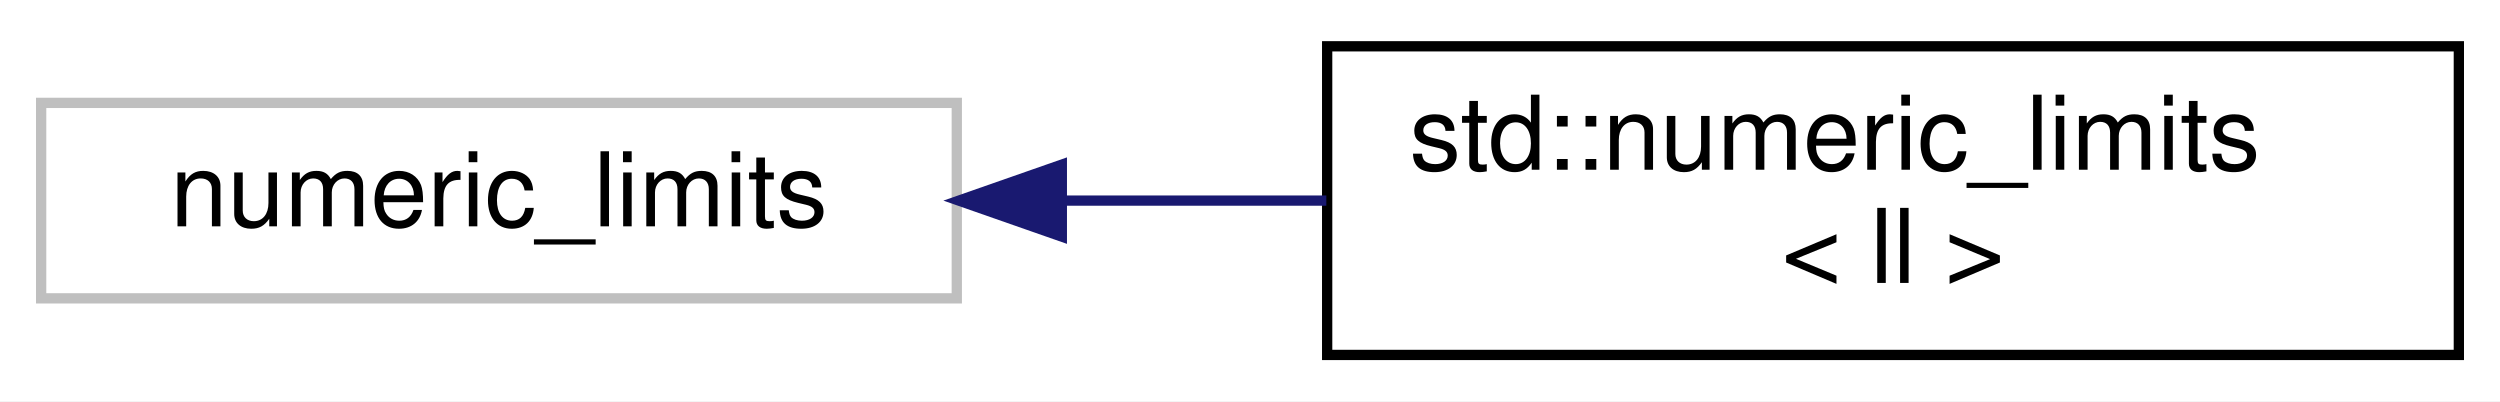
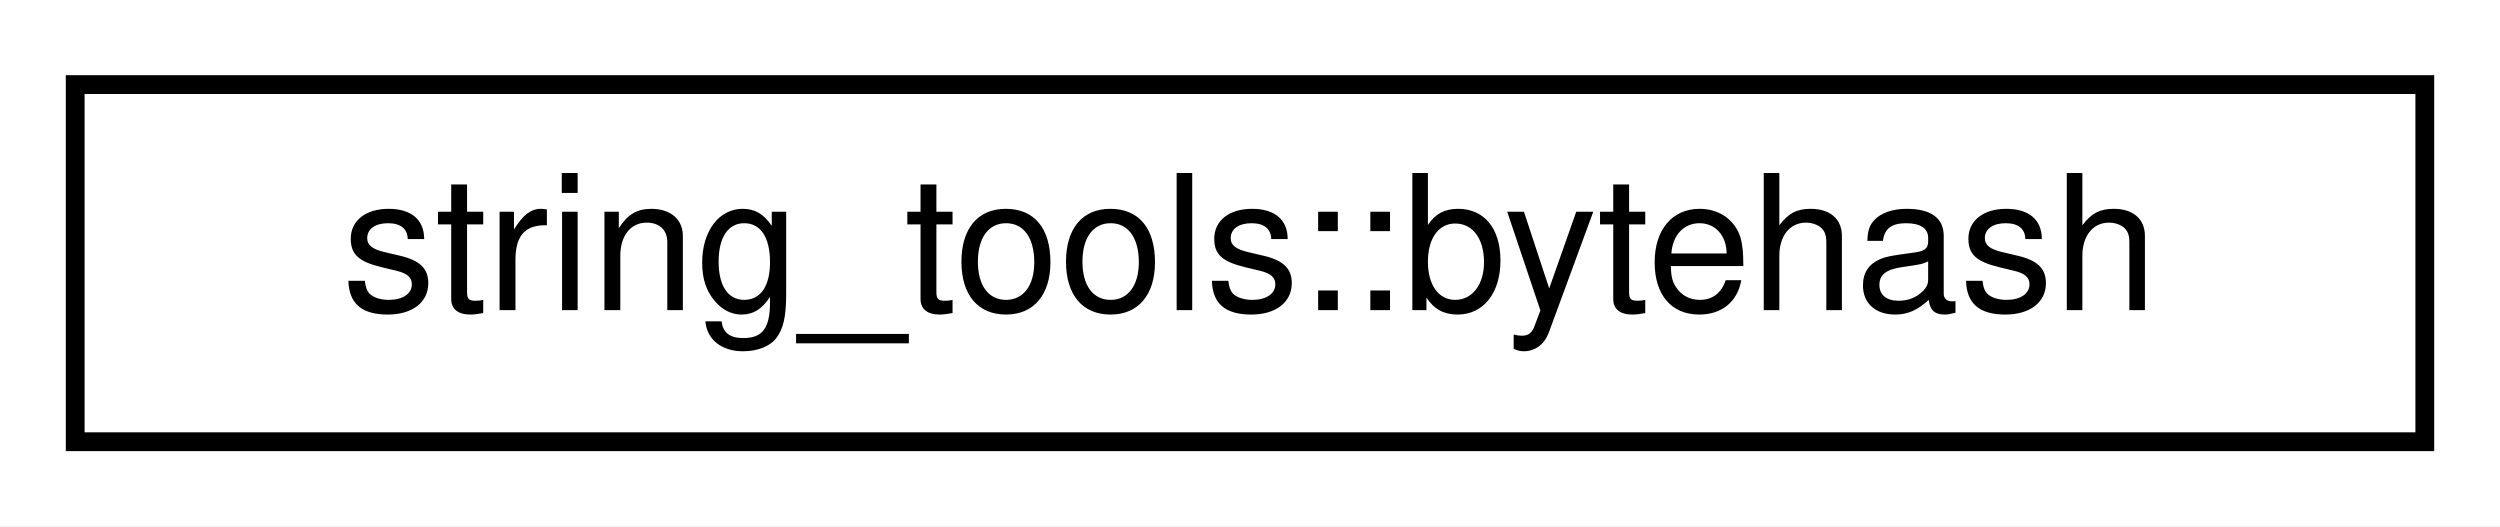
- <svg xmlns="http://www.w3.org/2000/svg" xmlns:xlink="http://www.w3.org/1999/xlink" width="243pt" height="39pt" viewBox="0.00 0.00 243.00 39.00">
-   <g id="graph0" class="graph" transform="scale(1 1) rotate(0) translate(4 35)">
-     <polygon fill="white" stroke="transparent" points="-4,4 -4,-35 239,-35 239,4 -4,4" />
+ <svg xmlns="http://www.w3.org/2000/svg" xmlns:xlink="http://www.w3.org/1999/xlink" width="133pt" height="28pt" viewBox="0.00 0.00 133.00 28.00">
+   <g id="graph0" class="graph" transform="scale(1 1) rotate(0) translate(4 24)">
+     <polygon fill="white" stroke="transparent" points="-4,4 -4,-24 129,-24 129,4 -4,4" />
    <g id="node1" class="node">
      <g id="a_node1">
-         <a xlink:title=" ">
-           <polygon fill="white" stroke="#bfbfbf" points="0,-6 0,-25 89,-25 89,-6 0,-6" />
-           <text text-anchor="middle" x="44.5" y="-13" font-family="Helvetica,sans-Serif" font-size="10.00">numeric_limits</text>
+         <a xlink:href="structstring__tools_1_1bytehash.html" target="_top" xlink:title=" ">
+           <polygon fill="white" stroke="black" points="0,-0.5 0,-19.5 125,-19.5 125,-0.5 0,-0.5" />
+           <text text-anchor="middle" x="62.5" y="-7.5" font-family="Helvetica,sans-Serif" font-size="10.00">string_tools::bytehash</text>
        </a>
      </g>
    </g>
-     <g id="node2" class="node">
-       <g id="a_node2">
-         <a xlink:href="structstd_1_1numeric__limits_3_01ll_01_4.html" target="_top" xlink:title=" ">
-           <polygon fill="white" stroke="black" points="125,-0.5 125,-30.5 235,-30.5 235,-0.5 125,-0.5" />
-           <text text-anchor="start" x="133" y="-18.5" font-family="Helvetica,sans-Serif" font-size="10.00">std::numeric_limits</text>
-           <text text-anchor="middle" x="180" y="-7.5" font-family="Helvetica,sans-Serif" font-size="10.00">&lt; ll &gt;</text>
-         </a>
-       </g>
-     </g>
-     <g id="edge1" class="edge">
-       <path fill="none" stroke="midnightblue" d="M99.32,-15.5C107.76,-15.5 116.48,-15.5 124.92,-15.5" />
-       <polygon fill="midnightblue" stroke="midnightblue" points="99.21,-12 89.21,-15.5 99.21,-19 99.21,-12" />
-     </g>
  </g>
</svg>
